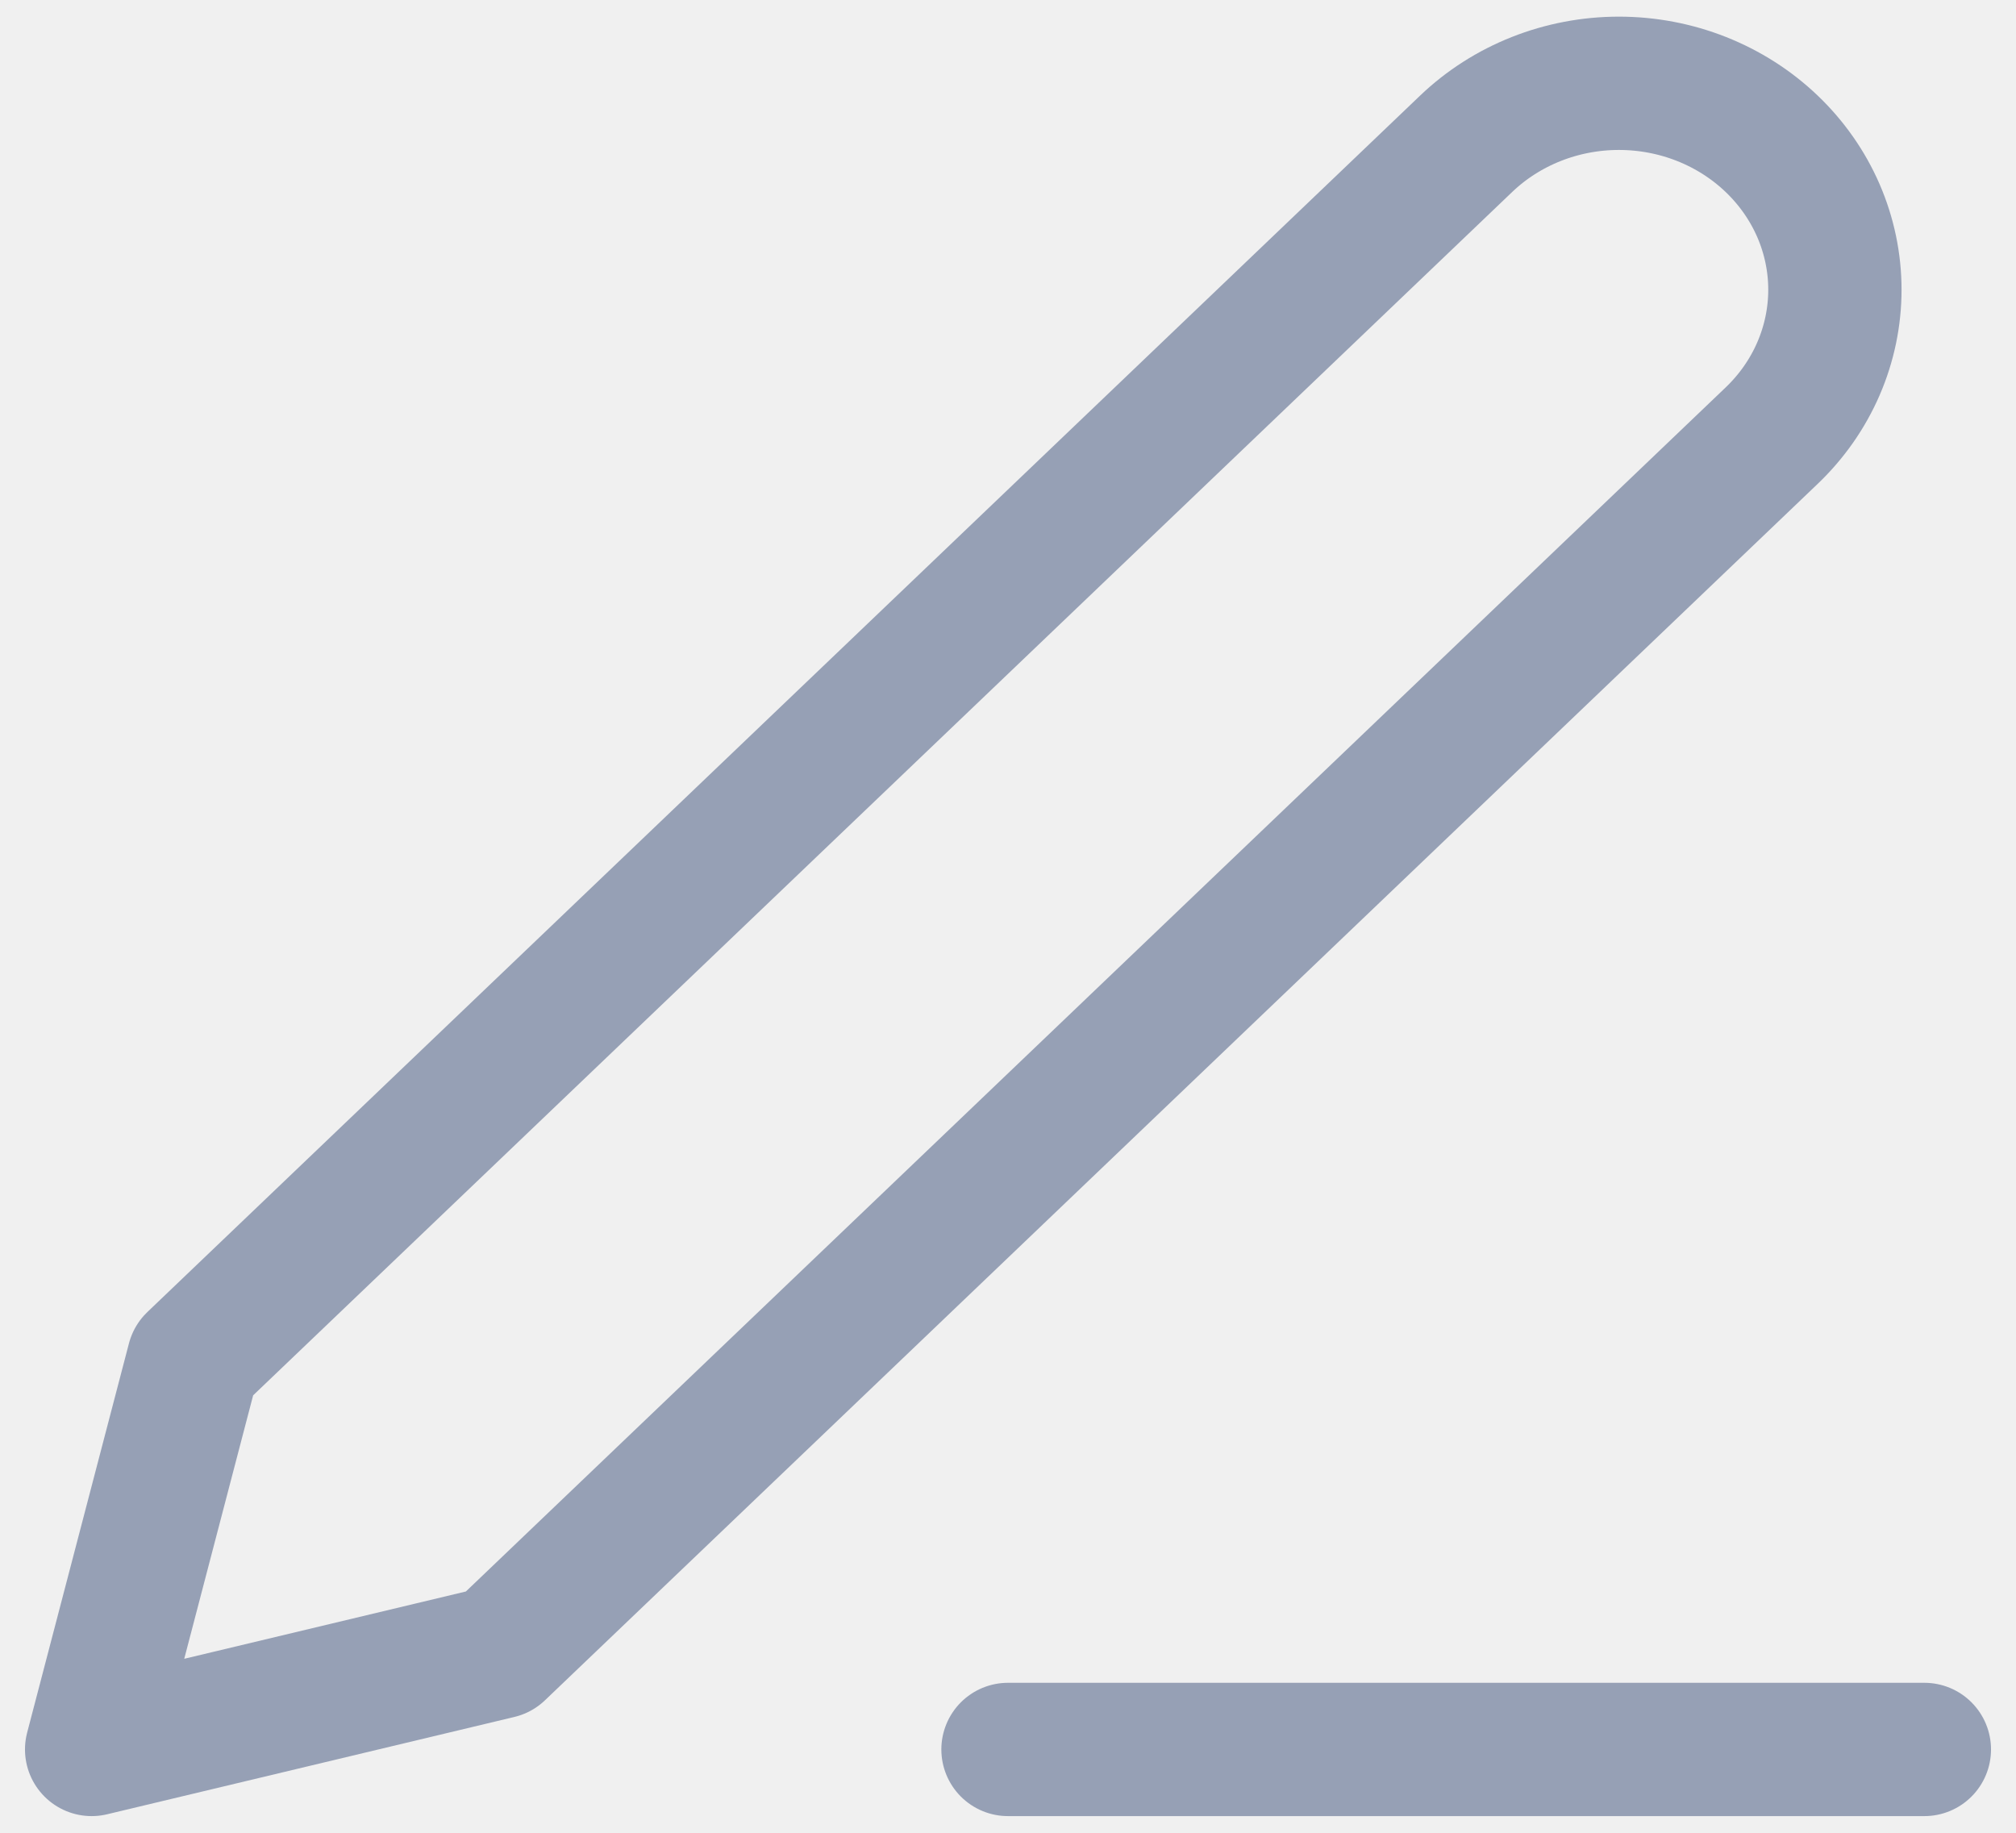
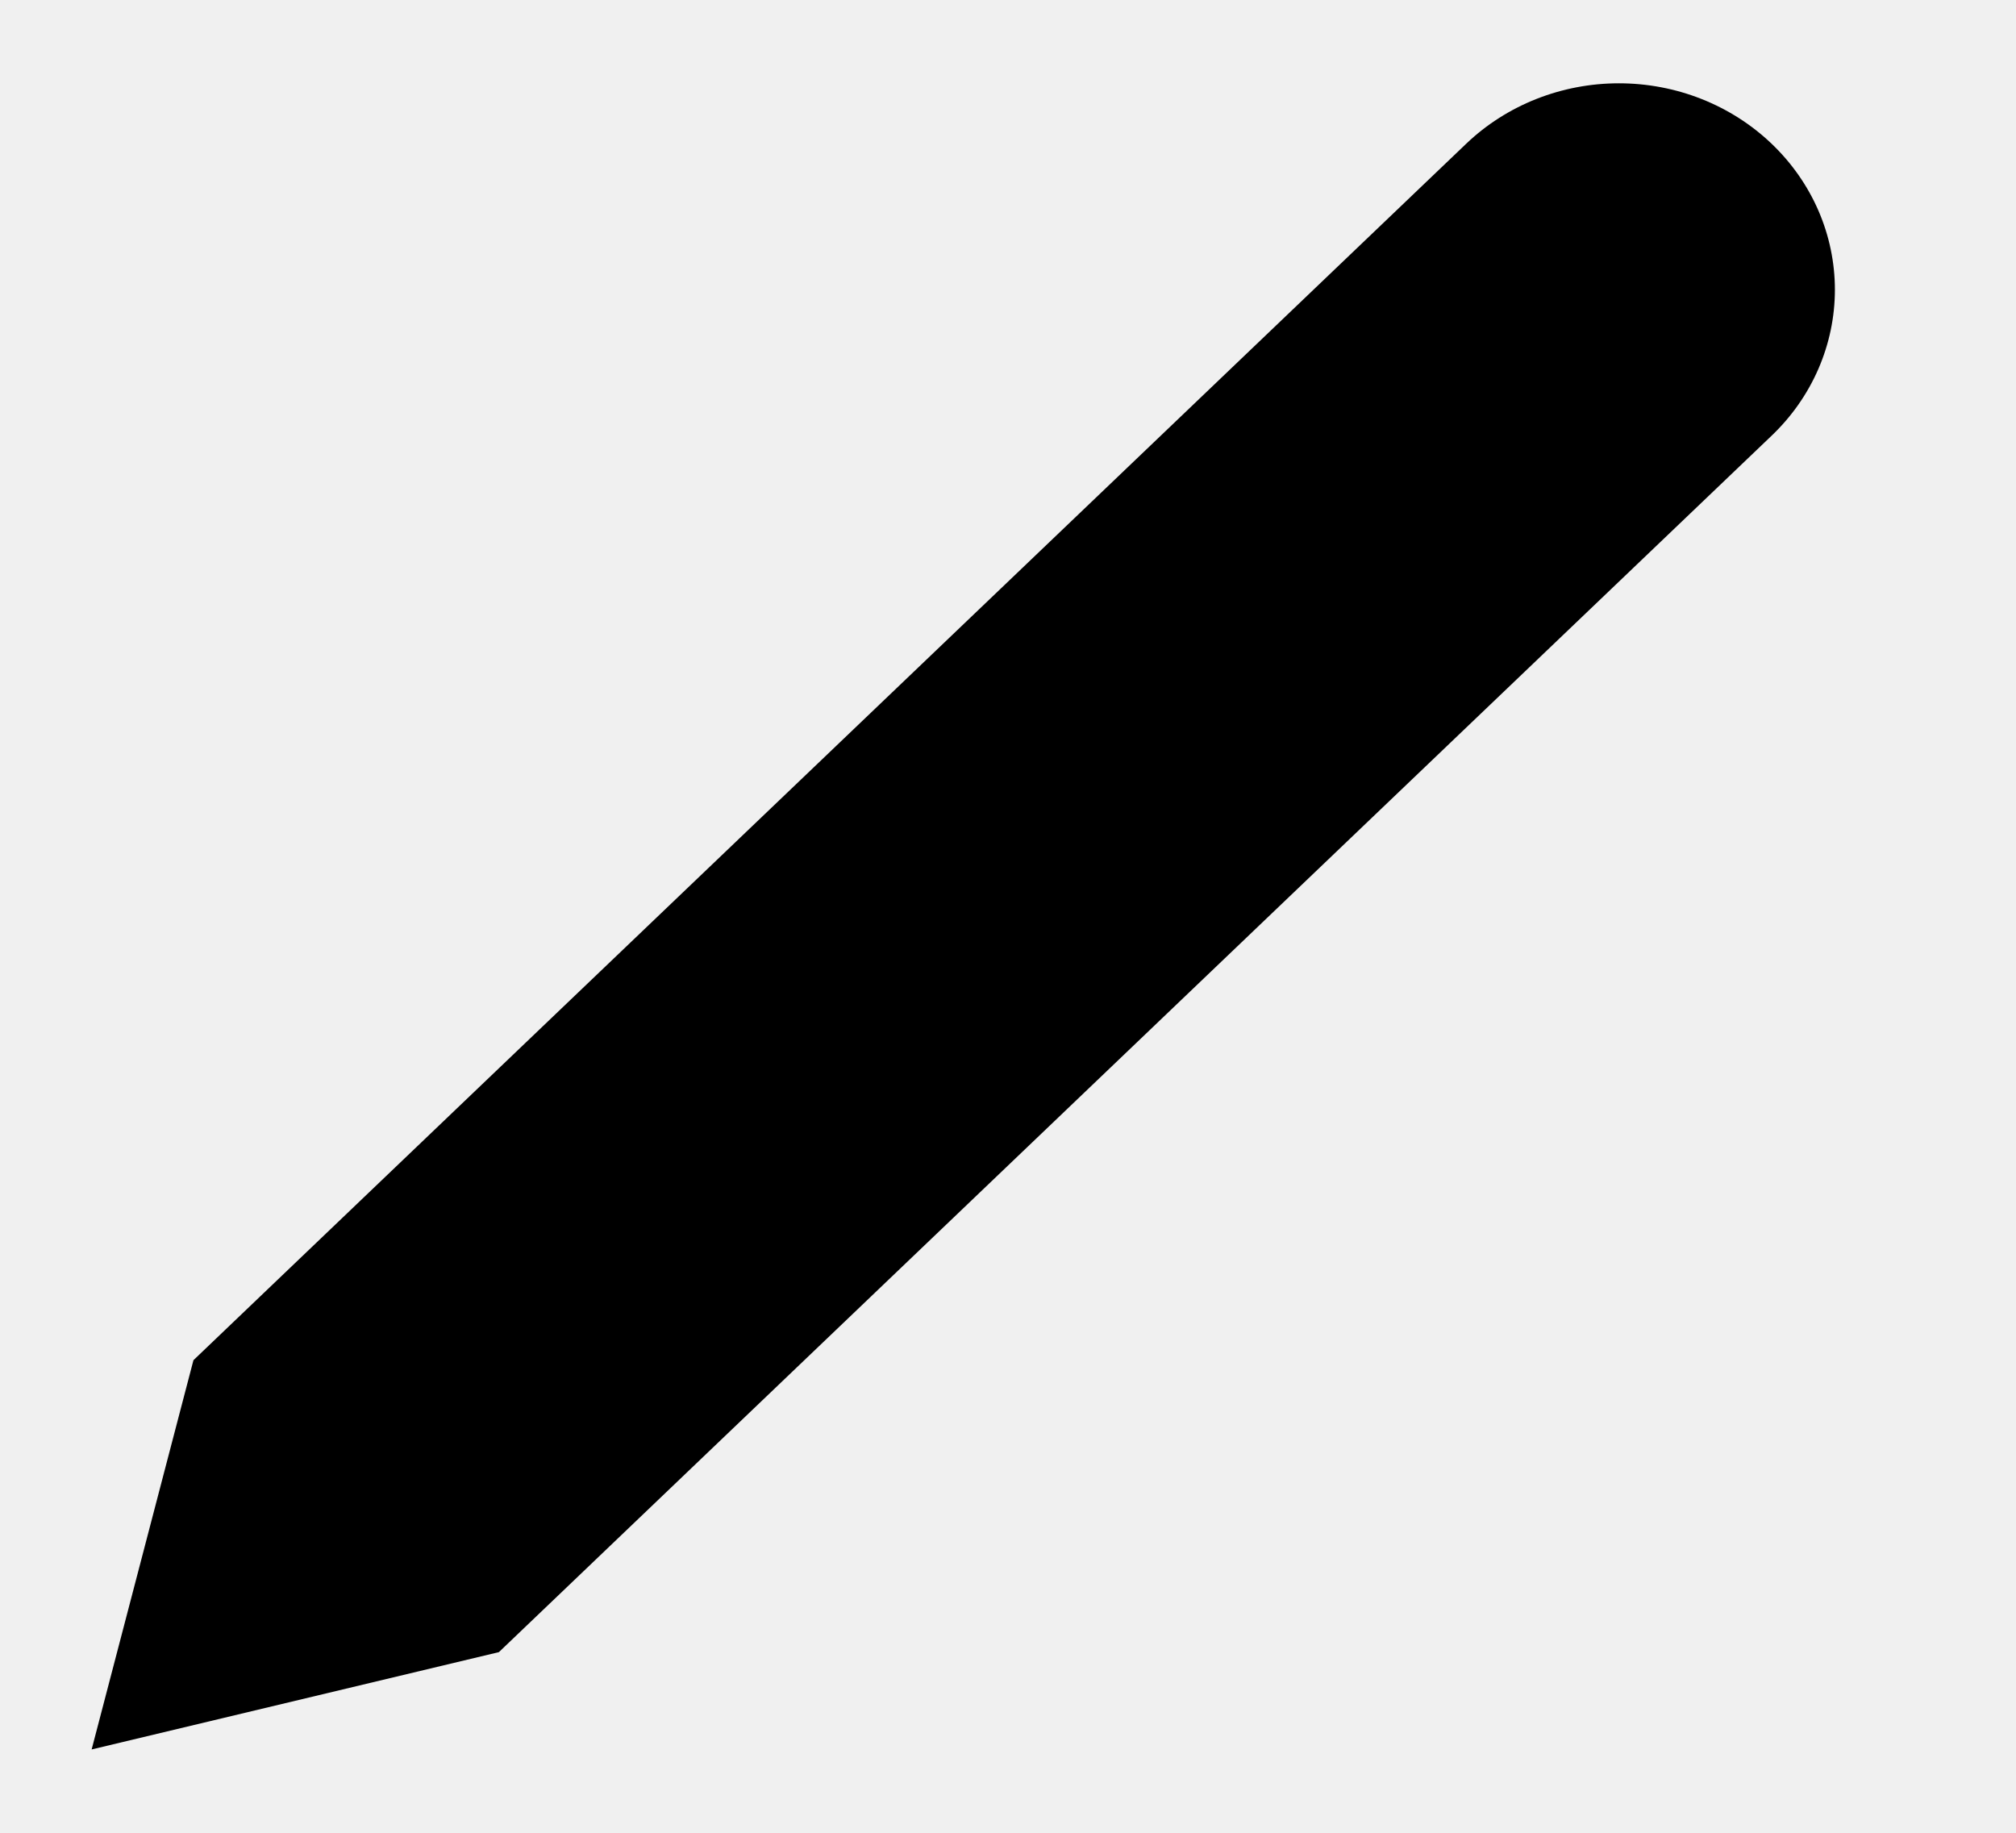
- <svg xmlns="http://www.w3.org/2000/svg" width="66" height="60" viewBox="0 0 66 60" fill="none">
+ <svg xmlns="http://www.w3.org/2000/svg" width="66" height="60" viewBox="0 0 66 60">
  <g clip-path="url(#clip0_112_1710)">
-     <path d="M33 57.272H63H33ZM48 4.706C49.326 3.439 51.125 2.727 53 2.727C53.928 2.727 54.848 2.901 55.706 3.241C56.564 3.581 57.343 4.078 58 4.706C58.657 5.334 59.178 6.079 59.533 6.898C59.888 7.718 60.071 8.597 60.071 9.485C60.071 10.372 59.888 11.251 59.533 12.071C59.178 12.891 58.657 13.636 58 14.263L16.333 54.086L3 57.272L6.333 44.529L48 4.706Z" stroke="#96A0B5" stroke-width="4.364" stroke-linecap="round" stroke-linejoin="round" />
+     <path d="M33 57.272H63H33ZM48 4.706C49.326 3.439 51.125 2.727 53 2.727C53.928 2.727 54.848 2.901 55.706 3.241C56.564 3.581 57.343 4.078 58 4.706C58.657 5.334 59.178 6.079 59.533 6.898C59.888 7.718 60.071 8.597 60.071 9.485C60.071 10.372 59.888 11.251 59.533 12.071C59.178 12.891 58.657 13.636 58 14.263L16.333 54.086L3 57.272L6.333 44.529L48 4.706Z" stroke-linecap="round" stroke-linejoin="round" />
  </g>
  <defs>
    <clipPath id="clip0_112_1710">
-       <rect width="65.454" height="60" fill="white" transform="translate(0.272705)" />
+       <rect width="65.454" height="60" transform="translate(0.272705)" />
    </clipPath>
  </defs>
</svg>
